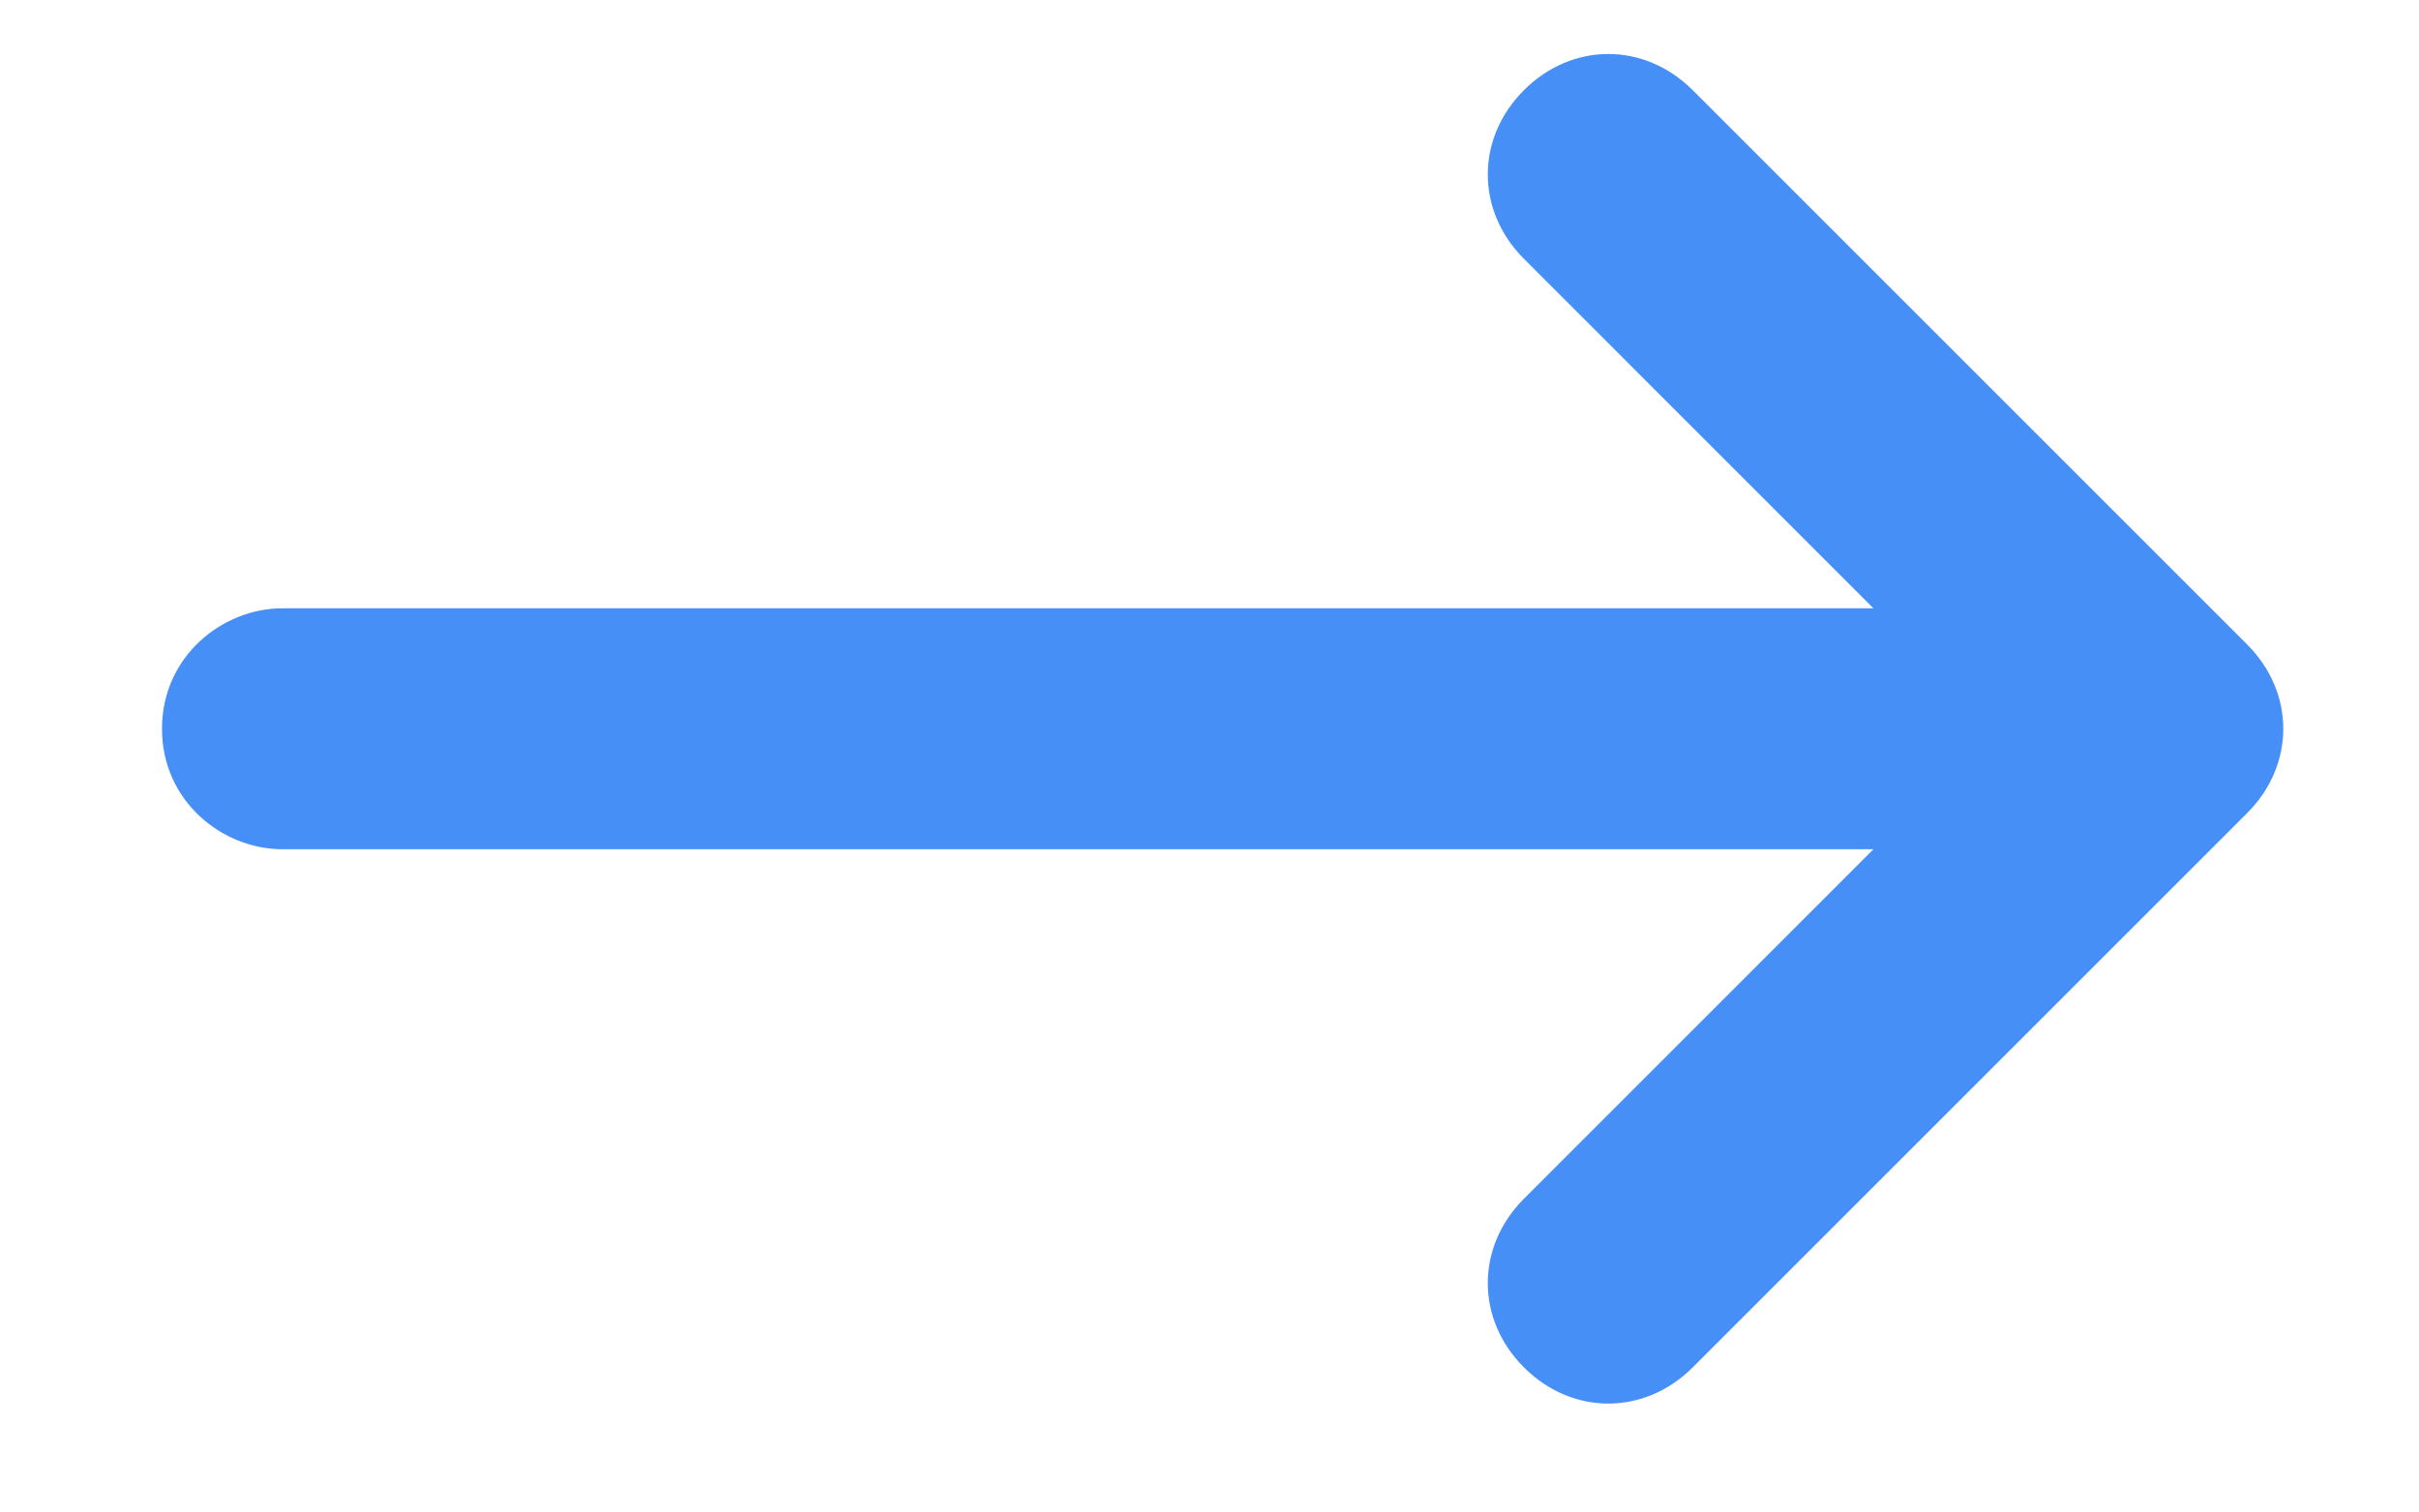
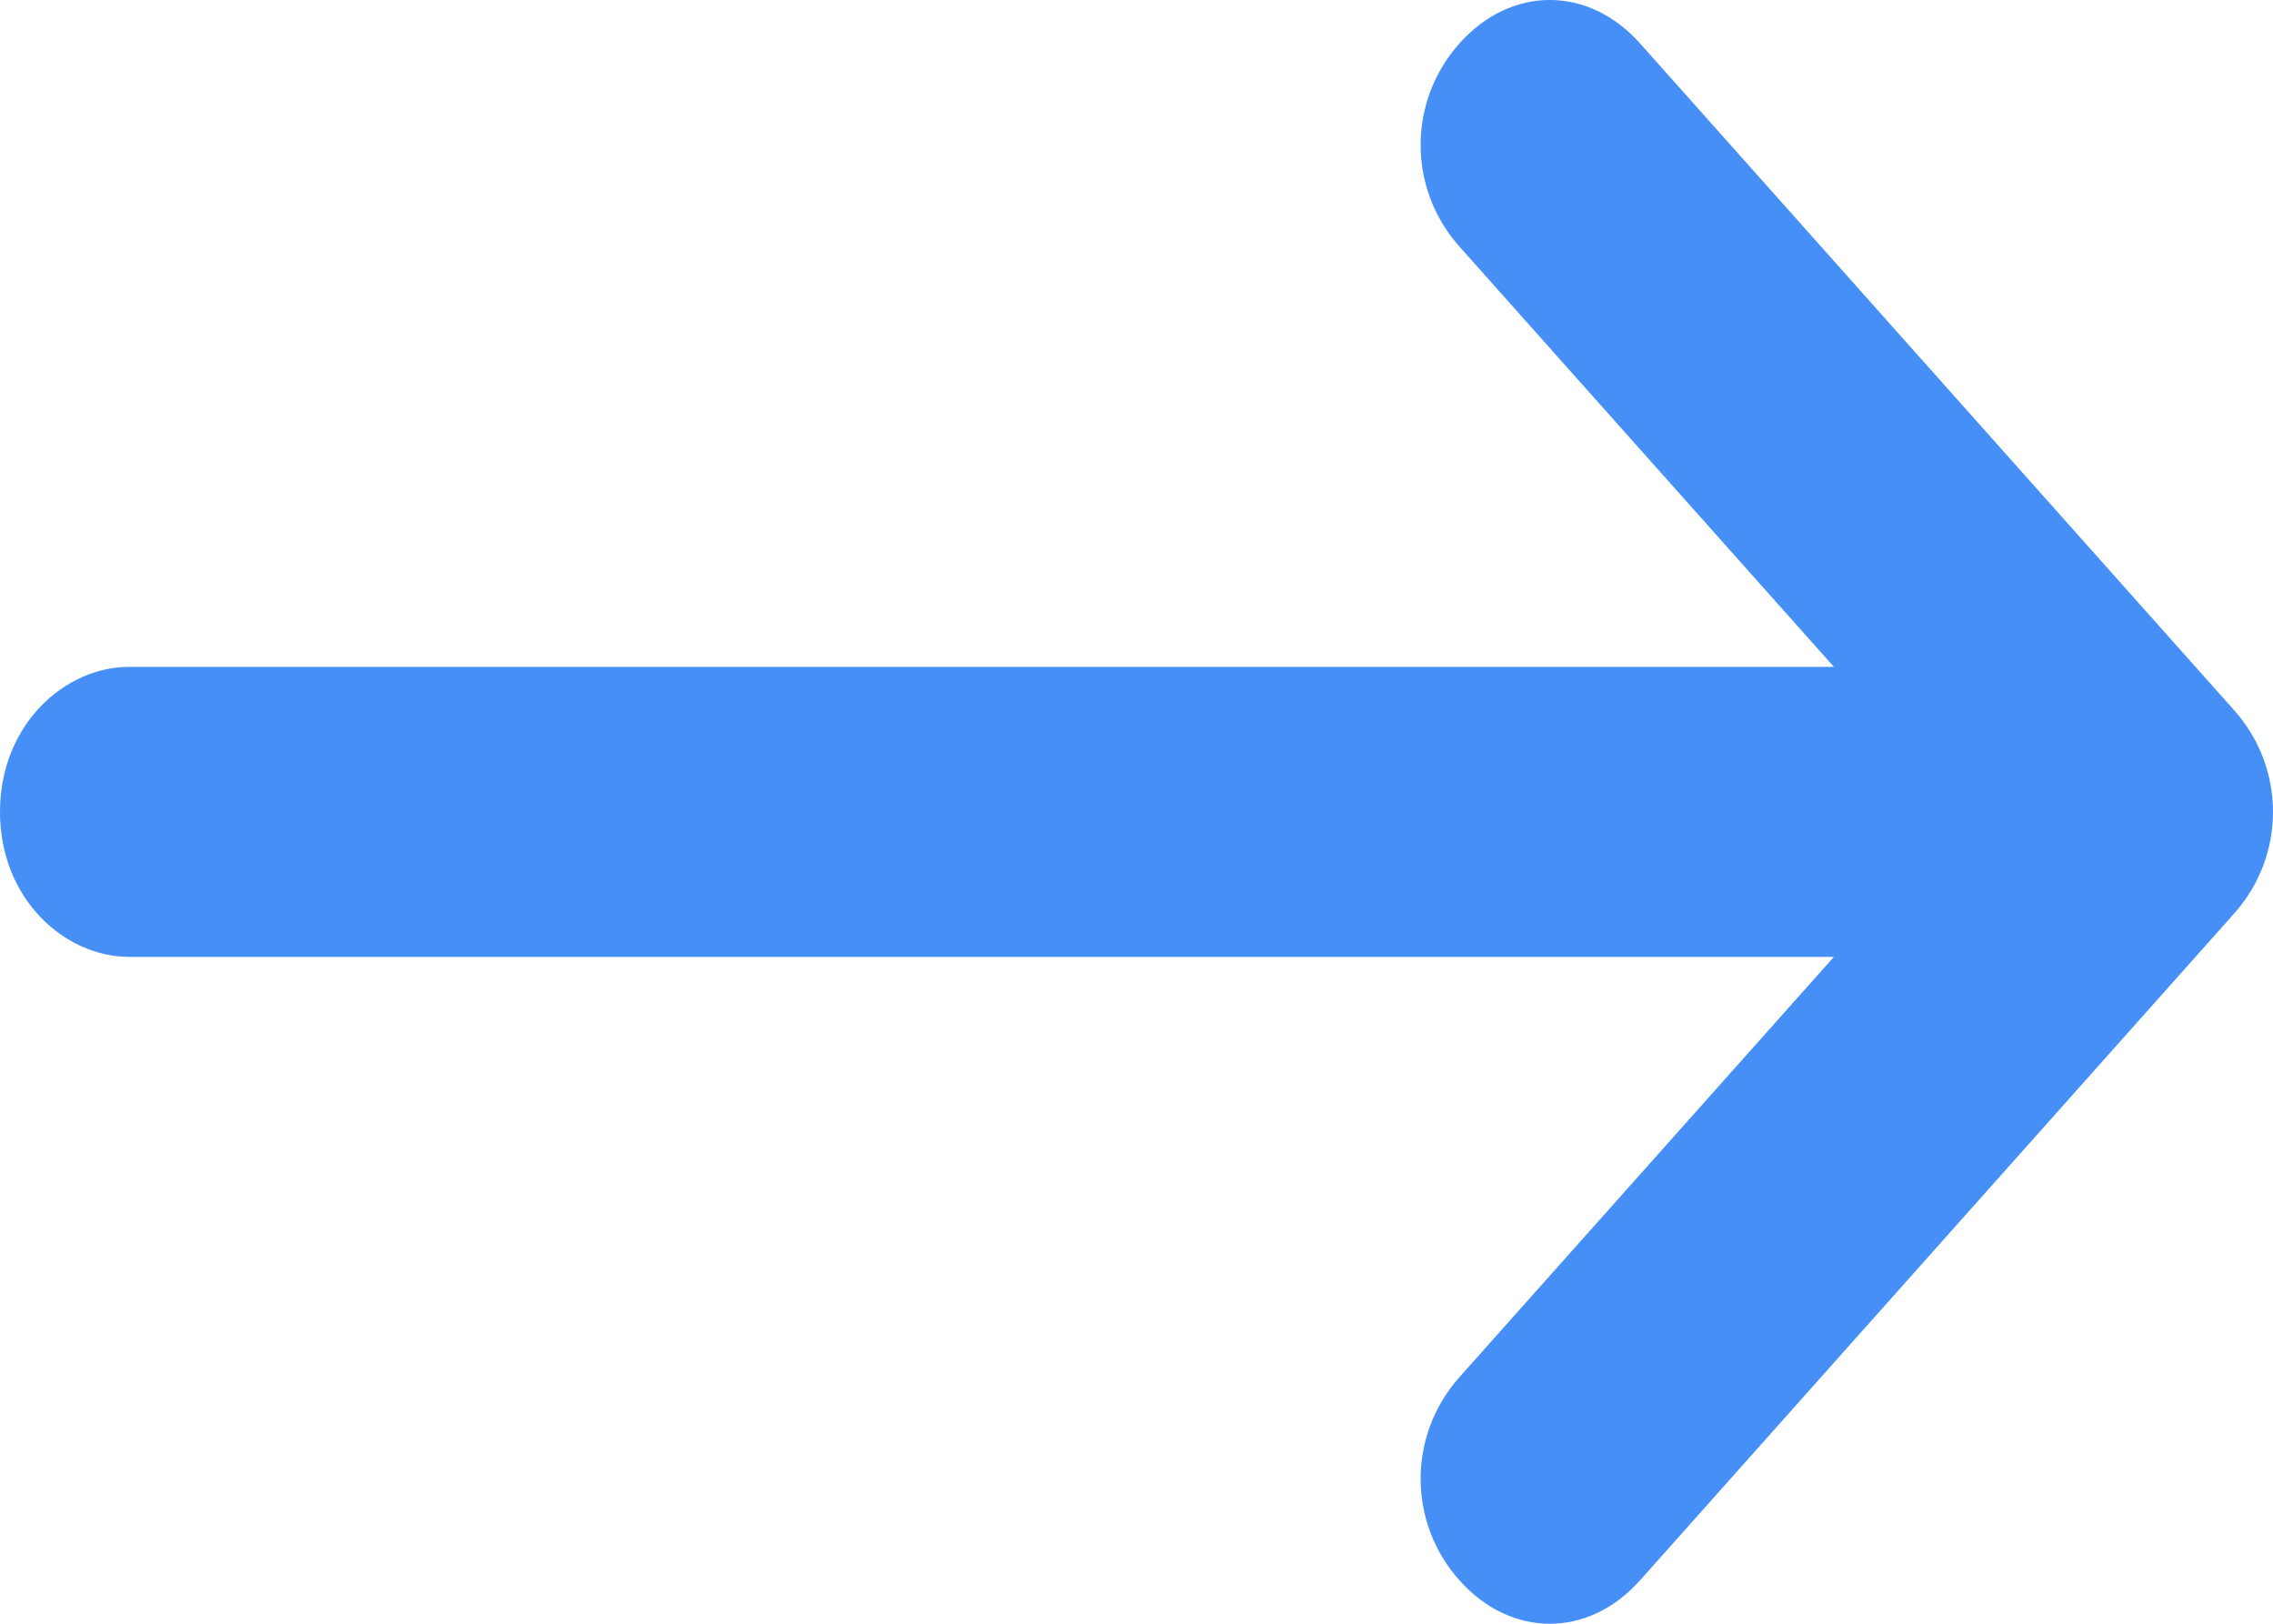
- <svg xmlns="http://www.w3.org/2000/svg" width="32" height="20" viewBox="0 0 32 20" fill="none">
-   <path d="M3.737 11.237L24.783 11.237L20.16 15.861C19.522 16.499 19.522 17.456 20.16 18.093C20.797 18.731 21.754 18.731 22.392 18.093L29.726 10.759C30.364 10.121 30.364 9.165 29.726 8.527L22.392 1.193C21.754 0.555 20.797 0.555 20.16 1.193C19.522 1.83 19.522 2.787 20.16 3.425L24.783 8.049L3.737 8.049C2.94 8.049 2.143 8.686 2.143 9.643C2.143 10.6 2.94 11.237 3.737 11.237Z" fill="#458FF6" />
+ <svg xmlns="http://www.w3.org/2000/svg" width="28" height="20" viewBox="0 0 28 20" fill="none">
+   <path d="M1.591 8.214L22.591 8.214L17.977 3.036C17.341 2.321 17.341 1.25 17.977 0.536C18.614 -0.179 19.568 -0.179 20.204 0.536L27.523 8.75C28.159 9.464 28.159 10.536 27.523 11.25L20.204 19.464C19.568 20.179 18.614 20.179 17.977 19.464C17.341 18.75 17.341 17.679 17.977 16.964L22.591 11.786L1.591 11.786C0.795 11.786 9.18995e-07 11.071 9.18995e-07 10C9.18995e-07 8.929 0.795 8.214 1.591 8.214Z" fill="#458FF6" />
</svg>
